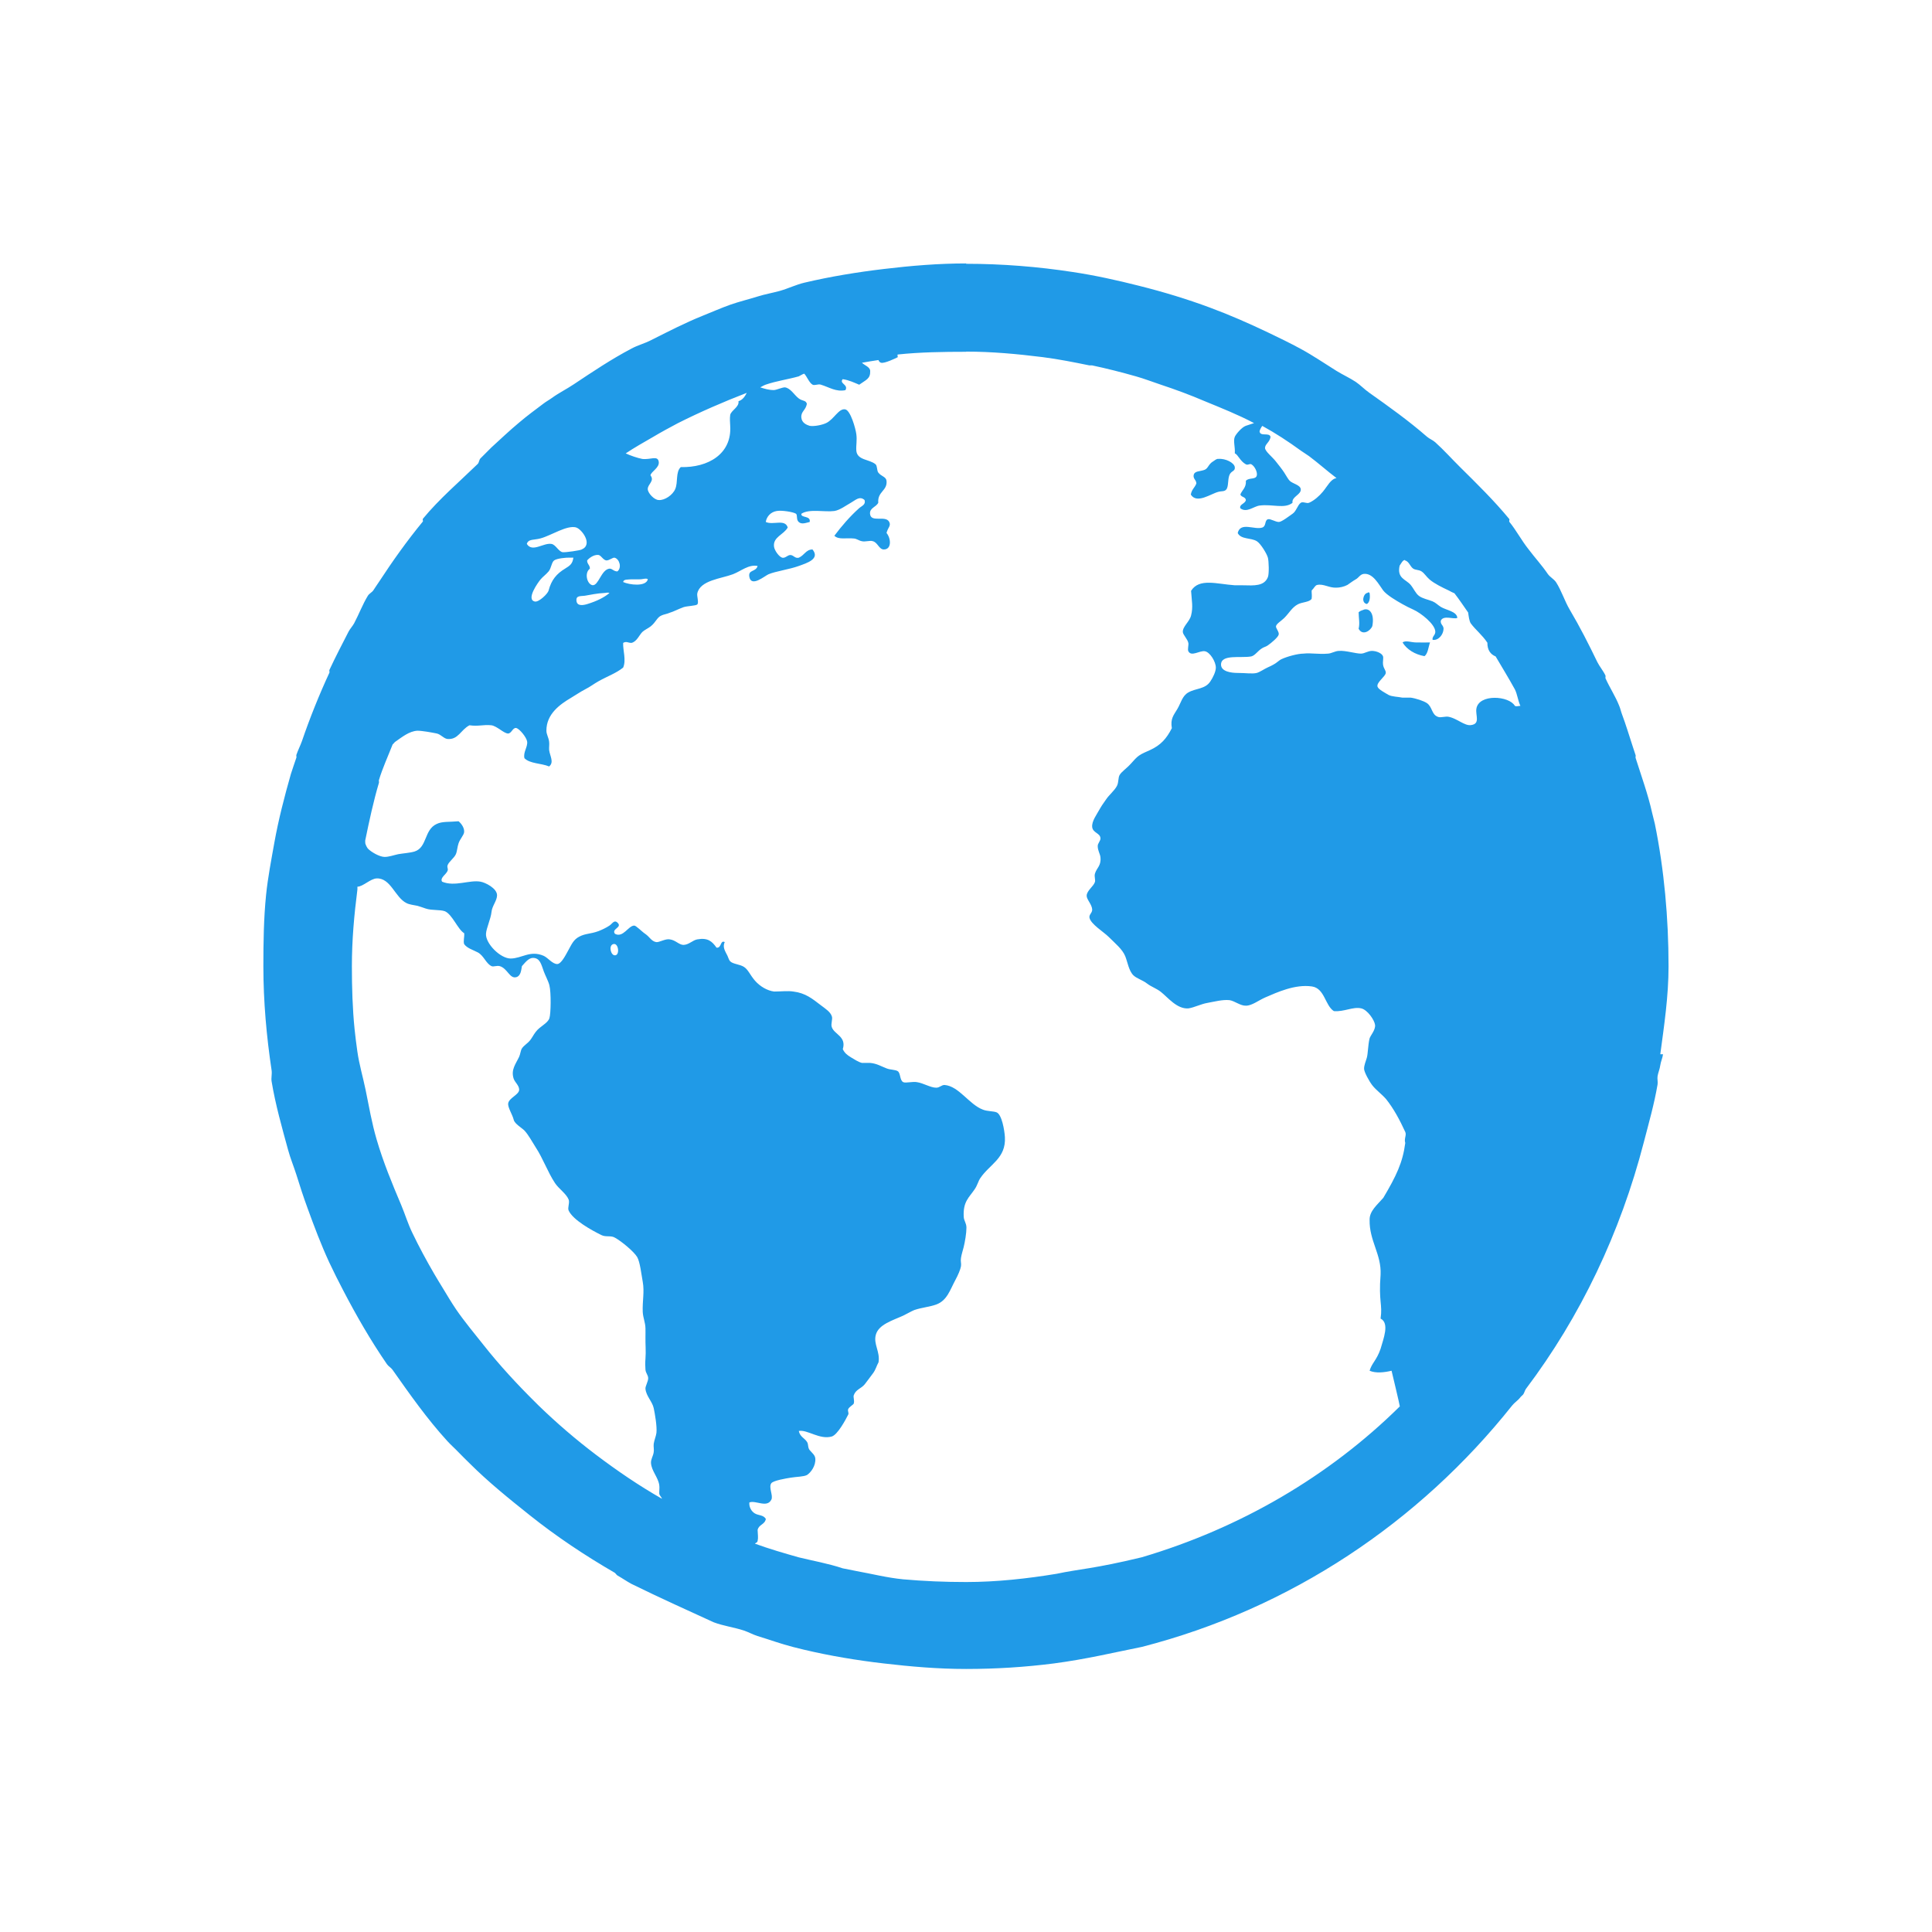
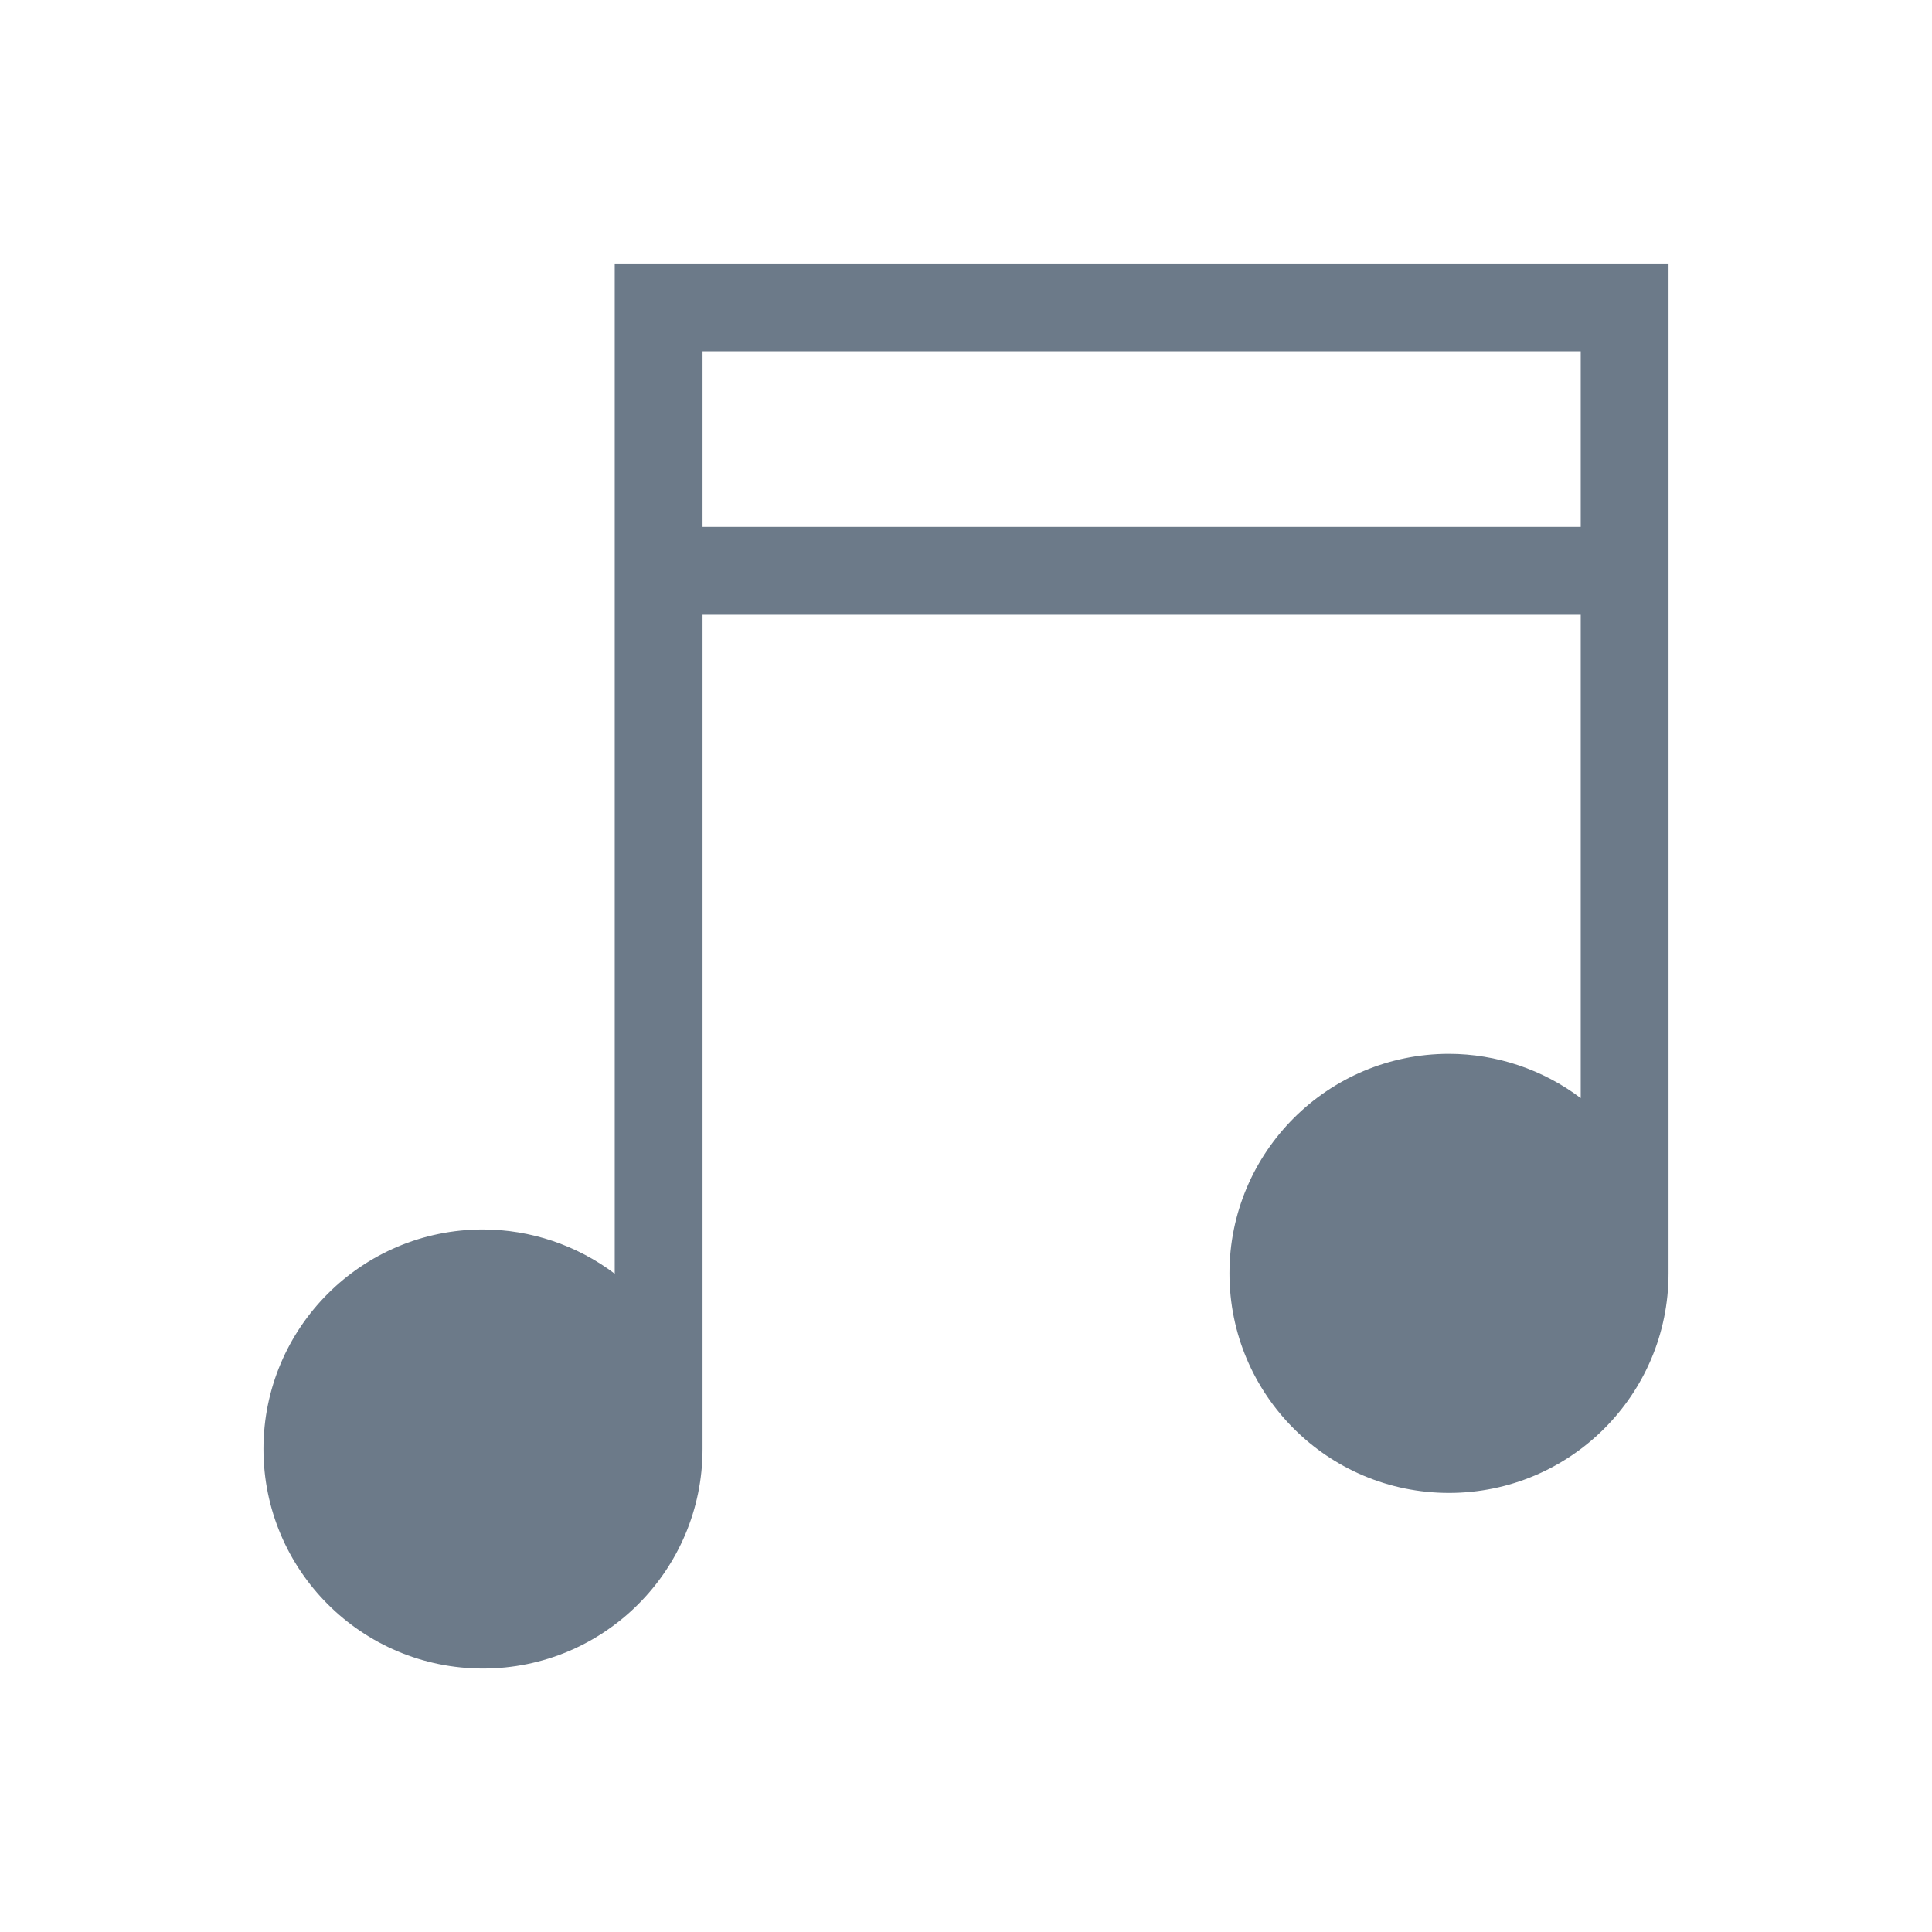
- <svg xmlns="http://www.w3.org/2000/svg" width="22" version="1.1" height="22" id="svg2">
+ <svg xmlns="http://www.w3.org/2000/svg" width="22" version="1.1" height="22">
  <defs id="defs3871" />
  <g id="layer1" transform="matrix(1 0 0 1 -326 -534.3622)">
-     <path style="fill:#209ae7;color:#000000;fill-opacity:1" id="path3011" d="m 337.004,537.362 c -0.319,0 -0.628,0.026 -0.938,0.063 -0.304,0.036 -0.614,0.087 -0.906,0.156 -0.094,0.022 -0.185,0.067 -0.281,0.094 -0.084,0.023 -0.167,0.037 -0.25,0.063 -0.105,0.033 -0.214,0.059 -0.313,0.094 -0.107,0.038 -0.207,0.083 -0.313,0.125 -0.206,0.083 -0.397,0.182 -0.594,0.281 -0.071,0.036 -0.149,0.056 -0.219,0.094 -0.23,0.121 -0.441,0.263 -0.656,0.406 -0.082,0.055 -0.17,0.098 -0.25,0.156 -0.033,0.024 -0.061,0.038 -0.094,0.063 -0.094,0.071 -0.191,0.142 -0.281,0.219 -0.107,0.089 -0.21,0.187 -0.313,0.281 -0.032,0.03 -0.062,0.064 -0.094,0.094 -0.011,0.011 -0.02,0.02 -0.031,0.031 -0.016,0.016 -0.015,0.047 -0.031,0.063 -0.21,0.204 -0.439,0.399 -0.625,0.625 -0.005,0.01 0.005,0.025 0,0.031 -0.181,0.22 -0.343,0.448 -0.5,0.688 -0.021,0.032 -0.042,0.061 -0.063,0.094 -0.015,0.024 -0.047,0.037 -0.063,0.063 -0.06,0.098 -0.101,0.209 -0.156,0.313 -0.018,0.033 -0.045,0.061 -0.063,0.094 -0.075,0.146 -0.15,0.29 -0.219,0.438 -0.004,0.01 0.004,0.023 0,0.031 -0.117,0.253 -0.222,0.514 -0.313,0.78 -0.019,0.053 -0.045,0.103 -0.063,0.156 -0.003,0.01 0.003,0.022 0,0.031 -0.02,0.062 -0.044,0.125 -0.063,0.188 -0.073,0.257 -0.14,0.514 -0.188,0.781 -0.034,0.192 -0.074,0.397 -0.094,0.594 -0.027,0.265 -0.031,0.542 -0.031,0.812 0,0.404 0.036,0.8 0.094,1.188 0.006,0.041 -0.007,0.085 0,0.125 0.044,0.266 0.118,0.525 0.188,0.781 0.026,0.096 0.064,0.186 0.094,0.281 0.04,0.129 0.079,0.249 0.125,0.375 0.077,0.212 0.156,0.422 0.25,0.625 0.05,0.106 0.102,0.21 0.156,0.313 0.152,0.292 0.315,0.575 0.5,0.844 0.016,0.024 0.046,0.039 0.063,0.063 0.198,0.281 0.394,0.56 0.625,0.813 0.04,0.044 0.084,0.082 0.125,0.125 0.04,0.042 0.084,0.084 0.125,0.125 0.214,0.214 0.451,0.405 0.688,0.594 0.306,0.244 0.629,0.459 0.969,0.656 0.012,0.01 0.019,0.024 0.031,0.031 0.053,0.03 0.103,0.065 0.156,0.094 0.316,0.156 0.692,0.325 0.938,0.438 0.11,0.042 0.231,0.057 0.344,0.094 0.053,0.018 0.103,0.046 0.156,0.063 0.136,0.041 0.268,0.09 0.406,0.125 0.042,0.011 0.083,0.021 0.125,0.031 0.292,0.069 0.602,0.121 0.906,0.156 0.309,0.036 0.618,0.063 0.938,0.063 0.34,0 0.671,-0.021 1,-0.063 0.365,-0.048 0.681,-0.124 1,-0.188 1.698,-0.436 3.162,-1.421 4.218,-2.749 0.028,-0.035 0.067,-0.058 0.094,-0.094 0.009,-0.012 0.022,-0.02 0.031,-0.031 0.014,-0.018 0.018,-0.044 0.031,-0.063 0.623,-0.825 1.077,-1.78 1.344,-2.812 0.056,-0.217 0.118,-0.432 0.156,-0.656 0.005,-0.03 -0.005,-0.063 0,-0.094 0.006,-0.04 0.025,-0.079 0.031,-0.125 0.006,-0.043 0.026,-0.082 0.031,-0.125 l -0.031,0 c 0.044,-0.329 0.094,-0.659 0.094,-1 0,-0.552 -0.05,-1.103 -0.156,-1.624 -0.009,-0.043 -0.022,-0.082 -0.031,-0.125 -0.046,-0.208 -0.124,-0.423 -0.188,-0.625 -0.003,-0.01 0.003,-0.022 0,-0.031 -0.012,-0.038 -0.018,-0.056 -0.031,-0.094 -0.039,-0.119 -0.081,-0.258 -0.125,-0.375 -0.012,-0.032 -0.018,-0.064 -0.031,-0.094 -0.043,-0.109 -0.108,-0.206 -0.156,-0.313 -0.002,0 0.002,-0.026 0,-0.031 -0.025,-0.054 -0.068,-0.103 -0.094,-0.156 -0.098,-0.203 -0.198,-0.4 -0.313,-0.594 -0.058,-0.098 -0.094,-0.217 -0.156,-0.313 -0.024,-0.036 -0.069,-0.058 -0.094,-0.094 -0.067,-0.099 -0.147,-0.185 -0.219,-0.281 -0.08,-0.1 -0.14,-0.216 -0.219,-0.313 -0.005,-0.01 0.005,-0.025 0,-0.031 -0.172,-0.209 -0.37,-0.403 -0.563,-0.594 -0.093,-0.092 -0.184,-0.194 -0.281,-0.281 -0.028,-0.025 -0.065,-0.038 -0.094,-0.063 -0.209,-0.182 -0.43,-0.34 -0.656,-0.5 -0.055,-0.038 -0.101,-0.088 -0.156,-0.125 -0.07,-0.046 -0.148,-0.081 -0.219,-0.125 -0.135,-0.084 -0.266,-0.174 -0.406,-0.25 -0.123,-0.067 -0.248,-0.127 -0.375,-0.188 -0.214,-0.102 -0.432,-0.198 -0.656,-0.281 -0.266,-0.099 -0.534,-0.18 -0.813,-0.25 -0.245,-0.062 -0.497,-0.118 -0.75,-0.156 -0.397,-0.061 -0.805,-0.094 -1.219,-0.094 m 0,1 c 0.299,0 0.585,0.027 0.875,0.063 0.18,0.023 0.355,0.058 0.531,0.094 0.01,0 0.021,0 0.031,0 0.166,0.035 0.338,0.079 0.5,0.125 0.096,0.027 0.187,0.063 0.281,0.094 0.172,0.057 0.334,0.117 0.5,0.188 0.194,0.08 0.379,0.153 0.563,0.25 -0.031,0.01 -0.063,0.021 -0.094,0.031 -0.047,0.017 -0.113,0.096 -0.125,0.125 -0.02,0.048 0.005,0.115 0,0.188 0.038,0.017 0.06,0.089 0.125,0.125 0.025,0.014 0.041,-0.01 0.063,0 0.038,0.021 0.07,0.087 0.063,0.125 -0.011,0.055 -0.088,0.022 -0.125,0.063 0.006,0.078 -0.043,0.105 -0.063,0.156 0.012,0.033 0.057,0.024 0.063,0.063 -0.007,0.043 -0.079,0.049 -0.063,0.094 0.072,0.056 0.151,-0.022 0.219,-0.031 0.149,-0.019 0.283,0.041 0.375,-0.031 -0.012,-0.071 0.101,-0.092 0.094,-0.156 -0.006,-0.048 -0.09,-0.061 -0.125,-0.094 -0.019,-0.018 -0.04,-0.059 -0.063,-0.094 -0.026,-0.04 -0.064,-0.087 -0.094,-0.125 -0.039,-0.052 -0.125,-0.117 -0.125,-0.156 0.001,-0.045 0.052,-0.063 0.063,-0.125 -0.012,-0.057 -0.117,0 -0.125,-0.063 0.002,-0.019 0.021,-0.051 0.031,-0.063 0.15,0.082 0.298,0.179 0.438,0.281 0.032,0.021 0.062,0.041 0.094,0.063 0.108,0.081 0.207,0.17 0.313,0.25 -0.067,0.012 -0.101,0.09 -0.156,0.156 -0.038,0.046 -0.099,0.101 -0.156,0.125 -0.028,0.012 -0.068,-0.016 -0.094,0 -0.037,0.025 -0.051,0.096 -0.094,0.125 -0.031,0.021 -0.124,0.094 -0.156,0.094 -0.038,10e-4 -0.098,-0.04 -0.125,-0.031 -0.04,0.013 -0.017,0.077 -0.063,0.094 -0.088,0.031 -0.25,-0.069 -0.281,0.063 0.038,0.076 0.153,0.051 0.219,0.094 0.042,0.026 0.114,0.143 0.125,0.188 0.01,0.038 0.015,0.179 0,0.219 -0.041,0.106 -0.159,0.097 -0.281,0.094 -0.034,-10e-4 -0.063,0 -0.094,0 -0.207,-0.014 -0.407,-0.085 -0.5,0.063 0.007,0.113 0.025,0.183 0,0.281 -0.018,0.072 -0.097,0.125 -0.094,0.188 0.002,0.032 0.055,0.082 0.063,0.125 0.005,0.023 -0.011,0.073 0,0.094 0.034,0.066 0.127,-0.01 0.188,0 0.059,0.01 0.126,0.121 0.125,0.188 -10e-4,0.046 -0.033,0.112 -0.063,0.156 -0.058,0.089 -0.167,0.077 -0.25,0.125 -0.07,0.039 -0.084,0.119 -0.125,0.188 -0.044,0.074 -0.081,0.111 -0.063,0.219 -0.06,0.118 -0.126,0.194 -0.25,0.25 -0.037,0.017 -0.092,0.039 -0.125,0.063 -0.027,0.019 -0.056,0.051 -0.094,0.094 -0.047,0.052 -0.1,0.085 -0.125,0.125 -0.019,0.031 -0.01,0.084 -0.031,0.125 -0.029,0.056 -0.088,0.1 -0.125,0.156 -0.017,0.026 -0.043,0.059 -0.063,0.094 -0.042,0.077 -0.101,0.151 -0.094,0.219 0.007,0.066 0.089,0.068 0.094,0.125 0.004,0.032 -0.033,0.059 -0.031,0.094 0.001,0.051 0.027,0.086 0.031,0.125 0.01,0.099 -0.044,0.12 -0.063,0.188 -0.009,0.032 0.008,0.068 0,0.094 -0.016,0.05 -0.093,0.098 -0.094,0.156 -10e-4,0.042 0.059,0.097 0.063,0.156 0.002,0.04 -0.038,0.057 -0.031,0.094 0.014,0.073 0.162,0.162 0.219,0.219 0.075,0.075 0.155,0.139 0.188,0.219 0.027,0.067 0.041,0.168 0.094,0.219 0.039,0.037 0.106,0.054 0.156,0.094 0.047,0.036 0.107,0.055 0.156,0.094 0.081,0.064 0.183,0.197 0.313,0.188 0.068,-0.01 0.142,-0.05 0.219,-0.063 0.079,-0.014 0.17,-0.039 0.25,-0.031 0.061,0.01 0.124,0.066 0.188,0.063 0.067,0 0.143,-0.061 0.219,-0.094 0.132,-0.057 0.339,-0.153 0.531,-0.125 0.146,0.021 0.149,0.217 0.25,0.281 0.118,0.01 0.219,-0.054 0.313,-0.031 0.07,0.017 0.149,0.132 0.156,0.188 0.007,0.058 -0.054,0.121 -0.063,0.156 -0.018,0.078 -0.017,0.169 -0.031,0.219 -0.011,0.038 -0.032,0.086 -0.031,0.125 0,0.035 0.058,0.142 0.094,0.188 0.044,0.056 0.103,0.096 0.156,0.156 0.087,0.109 0.155,0.236 0.219,0.375 0.017,0.037 -0.016,0.077 0,0.125 -0.029,0.224 -0.103,0.377 -0.25,0.625 -0.069,0.08 -0.158,0.15 -0.156,0.25 -0.005,0.24 0.136,0.393 0.125,0.625 -0.024,0.312 0.024,0.333 0,0.5 0.105,0.053 0.031,0.233 0,0.344 -0.045,0.132 -0.1,0.162 -0.125,0.25 0.071,0.031 0.171,0.019 0.25,0 0,0 0.096,0.401 0.094,0.406 -0.807,0.797 -1.819,1.387 -2.938,1.718 -0.55,0.133 -0.713,0.133 -0.969,0.188 -0.334,0.055 -0.683,0.094 -1.031,0.094 -0.243,0 -0.483,-0.01 -0.719,-0.031 -0.182,-0.018 -0.354,-0.062 -0.531,-0.094 -0.053,-0.01 -0.104,-0.02 -0.156,-0.031 -0.163,-0.055 -0.351,-0.088 -0.5,-0.125 -0.17,-0.048 -0.335,-0.096 -0.5,-0.156 0.014,-0.013 0.027,-0.011 0.031,-0.031 0.009,-0.04 0.002,-0.062 0,-0.125 0.015,-0.065 0.08,-0.058 0.094,-0.125 -0.028,-0.048 -0.083,-0.038 -0.125,-0.063 -0.041,-0.024 -0.068,-0.074 -0.063,-0.125 0.07,-0.029 0.2,0.066 0.25,-0.031 0.025,-0.046 -0.034,-0.141 0,-0.188 0.023,-0.031 0.169,-0.055 0.219,-0.063 0.071,-0.012 0.148,-0.01 0.188,-0.031 0.044,-0.029 0.101,-0.105 0.094,-0.188 -0.004,-0.039 -0.033,-0.059 -0.063,-0.094 -0.025,-0.029 -0.013,-0.066 -0.031,-0.094 -0.031,-0.047 -0.08,-0.058 -0.094,-0.125 0.096,-0.019 0.236,0.102 0.375,0.063 0.066,-0.019 0.157,-0.188 0.188,-0.25 0.01,-0.019 -0.01,-0.04 0,-0.063 0.012,-0.026 0.059,-0.049 0.063,-0.063 0.01,-0.036 -0.008,-0.071 0,-0.094 0.024,-0.068 0.085,-0.075 0.125,-0.125 0.03,-0.038 0.065,-0.087 0.094,-0.125 0.031,-0.041 0.042,-0.089 0.063,-0.125 0.02,-0.122 -0.06,-0.206 -0.031,-0.313 0.032,-0.12 0.196,-0.165 0.313,-0.219 0.04,-0.019 0.092,-0.05 0.125,-0.063 0.08,-0.028 0.176,-0.036 0.25,-0.063 0.125,-0.046 0.157,-0.167 0.219,-0.281 0.029,-0.054 0.057,-0.118 0.063,-0.156 0.005,-0.035 -0.007,-0.053 0,-0.094 0.006,-0.04 0.02,-0.081 0.031,-0.125 0.014,-0.058 0.031,-0.154 0.031,-0.219 0,-0.053 -0.029,-0.078 -0.031,-0.125 -0.009,-0.173 0.061,-0.218 0.125,-0.313 0.032,-0.047 0.04,-0.091 0.063,-0.125 0.108,-0.161 0.295,-0.226 0.281,-0.469 -0.005,-0.08 -0.035,-0.256 -0.094,-0.281 -0.034,-0.015 -0.107,-0.011 -0.156,-0.031 -0.158,-0.059 -0.274,-0.269 -0.438,-0.281 -0.035,0 -0.055,0.031 -0.094,0.031 -0.065,0 -0.147,-0.053 -0.219,-0.063 -0.046,-0.01 -0.129,0.013 -0.156,0 -0.042,-0.02 -0.029,-0.102 -0.063,-0.125 -0.027,-0.018 -0.084,-0.015 -0.125,-0.031 -0.066,-0.025 -0.112,-0.056 -0.188,-0.063 -0.023,-0.001 -0.067,0 -0.094,0 -0.042,-0.01 -0.086,-0.04 -0.125,-0.063 -0.048,-0.029 -0.074,-0.052 -0.094,-0.094 0.044,-0.144 -0.096,-0.167 -0.125,-0.25 -0.014,-0.039 0.013,-0.09 0,-0.125 -0.017,-0.05 -0.071,-0.084 -0.125,-0.125 -0.097,-0.074 -0.174,-0.139 -0.313,-0.156 -0.061,-0.01 -0.145,0 -0.219,0 -0.078,-0.01 -0.161,-0.058 -0.219,-0.125 -0.056,-0.065 -0.076,-0.125 -0.125,-0.156 -0.047,-0.03 -0.124,-0.031 -0.156,-0.063 -0.014,-0.014 -0.017,-0.031 -0.031,-0.063 -0.023,-0.048 -0.061,-0.098 -0.031,-0.156 -0.053,-0.027 -0.035,0.072 -0.094,0.063 -0.052,-0.074 -0.101,-0.115 -0.219,-0.094 -0.054,0.01 -0.093,0.06 -0.156,0.063 -0.052,0 -0.088,-0.053 -0.156,-0.063 -0.052,-0.01 -0.12,0.036 -0.156,0.031 -0.057,-0.011 -0.073,-0.059 -0.125,-0.094 -0.038,-0.025 -0.104,-0.095 -0.125,-0.094 -0.067,0 -0.126,0.143 -0.219,0.094 -0.045,-0.057 0.085,-0.071 0.031,-0.125 -0.04,-0.041 -0.061,0.01 -0.094,0.031 -0.037,0.025 -0.084,0.047 -0.125,0.063 -0.092,0.034 -0.147,0.025 -0.219,0.063 -0.066,0.034 -0.087,0.088 -0.125,0.156 -0.031,0.056 -0.079,0.153 -0.125,0.156 -0.056,0 -0.106,-0.072 -0.156,-0.094 -0.153,-0.066 -0.248,0.03 -0.375,0.031 -0.118,0 -0.287,-0.171 -0.281,-0.281 0.004,-0.067 0.054,-0.166 0.063,-0.25 0.006,-0.066 0.062,-0.127 0.063,-0.188 0.001,-0.081 -0.135,-0.147 -0.188,-0.156 -0.125,-0.023 -0.295,0.061 -0.438,0 -0.027,-0.045 0.047,-0.081 0.063,-0.125 0.009,-0.025 -0.009,-0.034 0,-0.063 0.016,-0.042 0.074,-0.08 0.094,-0.125 0.015,-0.034 0.016,-0.082 0.031,-0.125 0.017,-0.049 0.059,-0.091 0.063,-0.125 0.005,-0.045 -0.027,-0.095 -0.063,-0.125 -0.111,0.01 -0.187,0 -0.25,0.031 -0.144,0.066 -0.106,0.266 -0.25,0.313 -0.05,0.016 -0.133,0.021 -0.188,0.031 -0.047,0.01 -0.107,0.032 -0.156,0.031 -0.058,-0.001 -0.153,-0.057 -0.188,-0.094 -0.009,-0.01 -0.024,-0.036 -0.031,-0.063 0.002,-0.01 -0.002,-0.021 0,-0.031 0.046,-0.223 0.093,-0.444 0.156,-0.656 0.003,-0.01 -0.003,-0.022 0,-0.031 0.042,-0.139 0.103,-0.27 0.156,-0.406 0.013,-0.01 0.019,-0.023 0.031,-0.031 0.077,-0.053 0.156,-0.119 0.25,-0.125 0.057,0 0.164,0.02 0.219,0.031 0.05,0.01 0.082,0.059 0.125,0.063 0.123,0.01 0.149,-0.103 0.25,-0.156 0.104,0.015 0.156,-0.01 0.25,0 0.064,0.01 0.138,0.09 0.188,0.094 0.042,0 0.053,-0.069 0.094,-0.063 0.04,0.01 0.119,0.108 0.125,0.156 0.007,0.06 -0.048,0.122 -0.031,0.188 0.063,0.064 0.191,0.056 0.281,0.094 0.059,-0.048 0.009,-0.118 0,-0.188 -0.002,-0.031 0.004,-0.066 0,-0.094 -0.006,-0.048 -0.031,-0.084 -0.031,-0.125 -0.001,-0.19 0.154,-0.3 0.281,-0.375 0.055,-0.033 0.108,-0.069 0.156,-0.094 0.067,-0.034 0.1,-0.063 0.156,-0.094 0.101,-0.057 0.202,-0.092 0.281,-0.156 0.037,-0.086 -0.004,-0.196 0,-0.281 0.037,-0.022 0.055,0 0.094,0 0.061,-0.013 0.09,-0.091 0.125,-0.125 0.02,-0.02 0.069,-0.043 0.094,-0.063 0.061,-0.048 0.072,-0.104 0.125,-0.125 0.019,-0.01 0.064,-0.017 0.094,-0.031 0.04,-0.011 0.092,-0.04 0.156,-0.063 0.042,-0.014 0.14,-0.015 0.156,-0.031 0.02,-0.02 -0.006,-0.095 0,-0.125 0.032,-0.151 0.272,-0.168 0.406,-0.219 0.094,-0.036 0.178,-0.114 0.281,-0.094 -0.02,0.072 -0.11,0.038 -0.094,0.125 0.023,0.121 0.176,-0.013 0.219,-0.031 0.081,-0.034 0.237,-0.055 0.344,-0.094 0.094,-0.034 0.245,-0.08 0.156,-0.188 -0.074,0 -0.092,0.066 -0.156,0.094 -0.044,0.01 -0.056,-0.027 -0.094,-0.031 -0.036,0 -0.057,0.038 -0.094,0.031 -0.037,-0.01 -0.088,-0.082 -0.094,-0.125 -0.015,-0.111 0.11,-0.136 0.156,-0.219 -0.03,-0.101 -0.166,-0.024 -0.25,-0.063 0.009,-0.06 0.055,-0.114 0.125,-0.125 0.057,-0.01 0.185,0.01 0.219,0.031 0.02,0.017 0,0.066 0.031,0.094 0.034,0.031 0.081,0.01 0.125,0 0.016,-0.076 -0.106,-0.043 -0.094,-0.094 0.09,-0.059 0.265,-0.016 0.375,-0.031 0.063,-0.01 0.131,-0.062 0.188,-0.094 0.054,-0.03 0.099,-0.081 0.156,-0.031 0.016,0.054 -0.032,0.066 -0.063,0.094 -0.102,0.091 -0.202,0.207 -0.281,0.313 0.049,0.048 0.136,0.022 0.219,0.031 0.032,0 0.06,0.025 0.094,0.031 0.04,0.01 0.094,-0.012 0.125,0 0.056,0.014 0.07,0.094 0.125,0.094 0.091,0 0.083,-0.125 0.031,-0.188 0.016,-0.063 0.053,-0.08 0.031,-0.125 -0.041,-0.082 -0.211,0.014 -0.219,-0.094 -0.005,-0.067 0.07,-0.075 0.094,-0.125 -0.011,-0.129 0.106,-0.135 0.094,-0.25 -0.006,-0.048 -0.06,-0.049 -0.094,-0.094 -0.017,-0.023 -0.01,-0.076 -0.031,-0.094 -0.07,-0.059 -0.21,-0.044 -0.219,-0.156 -0.004,-0.066 0.01,-0.115 0,-0.188 -0.009,-0.067 -0.066,-0.268 -0.125,-0.281 -0.075,-0.016 -0.129,0.114 -0.219,0.156 -0.049,0.023 -0.139,0.04 -0.188,0.031 -0.032,-0.01 -0.089,-0.032 -0.094,-0.094 -0.006,-0.07 0.05,-0.082 0.063,-0.156 -0.011,-0.044 -0.051,-0.029 -0.094,-0.063 -0.049,-0.037 -0.091,-0.116 -0.156,-0.125 -0.033,0 -0.093,0.029 -0.125,0.031 -0.06,0 -0.106,-0.015 -0.156,-0.031 0.021,-0.01 0.041,-0.024 0.063,-0.031 0.122,-0.042 0.25,-0.059 0.375,-0.094 0.022,-0.01 0.041,-0.025 0.063,-0.031 0.031,0.033 0.056,0.103 0.094,0.125 0.025,0.014 0.063,-0.01 0.094,0 0.098,0.03 0.174,0.085 0.281,0.063 0.037,-0.065 -0.074,-0.074 -0.031,-0.125 0.072,0.01 0.132,0.04 0.188,0.063 0.077,-0.056 0.128,-0.066 0.125,-0.156 -10e-4,-0.046 -0.062,-0.063 -0.094,-0.094 0.063,-0.011 0.124,-0.022 0.188,-0.031 0.005,0.017 0.021,0.03 0.031,0.031 0.038,0.01 0.165,-0.051 0.188,-0.063 0.004,0 -0.006,-0.027 0,-0.031 0.253,-0.027 0.521,-0.031 0.781,-0.031 m -2.5,0.469 c -0.023,0.043 -0.047,0.079 -0.094,0.094 0.012,0.065 -0.084,0.105 -0.094,0.156 -0.006,0.035 -0.002,0.094 0,0.125 0.02,0.319 -0.251,0.477 -0.563,0.469 -0.061,0.058 -0.029,0.17 -0.063,0.25 -0.028,0.067 -0.12,0.131 -0.188,0.125 -0.05,0 -0.125,-0.079 -0.125,-0.125 0,-0.057 0.081,-0.091 0.031,-0.156 0.007,-0.044 0.106,-0.086 0.094,-0.156 -0.012,-0.074 -0.096,-0.019 -0.188,-0.031 -0.052,-0.01 -0.133,-0.037 -0.188,-0.063 0.101,-0.067 0.205,-0.126 0.313,-0.188 0.094,-0.056 0.185,-0.105 0.281,-0.156 0.252,-0.127 0.522,-0.244 0.781,-0.344 m 5.374,0.75 c -0.027,0 -0.04,0.018 -0.063,0.031 -0.051,0.031 -0.054,0.079 -0.094,0.094 -0.054,0.021 -0.117,0.01 -0.125,0.063 -0.006,0.041 0.033,0.055 0.031,0.094 -0.02,0.049 -0.053,0.066 -0.063,0.125 0.068,0.11 0.229,-0.01 0.313,-0.031 0.038,-0.011 0.073,0 0.094,-0.031 0.023,-0.035 0.013,-0.105 0.031,-0.156 0.019,-0.056 0.069,-0.043 0.063,-0.094 -0.006,-0.05 -0.106,-0.102 -0.188,-0.094 m -7.312,0.781 c 0.061,0.016 0.196,0.193 0.063,0.25 -0.013,0.01 -0.187,0.036 -0.219,0.031 -0.046,-0.01 -0.078,-0.086 -0.125,-0.094 -0.092,-0.016 -0.218,0.101 -0.281,0 0.016,-0.059 0.086,-0.043 0.156,-0.063 0.125,-0.034 0.298,-0.153 0.406,-0.125 m 0.25,0.313 c 0.031,0 0.056,0.059 0.094,0.063 0.036,0 0.072,-0.036 0.094,-0.031 0.056,0.015 0.084,0.115 0.031,0.156 -0.044,0 -0.061,-0.037 -0.094,-0.031 -0.091,0.016 -0.12,0.193 -0.188,0.188 -0.064,-0.01 -0.096,-0.141 -0.031,-0.188 0.002,-0.04 -0.033,-0.054 -0.031,-0.094 0.02,-0.025 0.072,-0.066 0.125,-0.063 m -0.313,0.031 c 0.019,0.001 0.024,0 0.031,0 -0.009,0.071 -0.039,0.091 -0.094,0.125 -0.095,0.057 -0.157,0.128 -0.188,0.25 -0.009,0.036 -0.111,0.134 -0.156,0.125 -0.106,-0.022 0.038,-0.22 0.063,-0.25 0.027,-0.033 0.062,-0.056 0.094,-0.094 0.03,-0.037 0.033,-0.105 0.063,-0.125 0.032,-0.022 0.132,-0.033 0.188,-0.031 m 9.499,0.031 c 0.048,0.013 0.058,0.069 0.094,0.094 0.027,0.018 0.064,0.012 0.094,0.031 0.035,0.022 0.054,0.06 0.094,0.094 0.056,0.047 0.14,0.088 0.219,0.125 0.016,0.01 0.044,0.023 0.063,0.031 0.055,0.071 0.104,0.145 0.156,0.219 0.006,0.04 0.012,0.099 0.031,0.125 0.052,0.071 0.131,0.132 0.188,0.219 -10e-4,0.083 0.036,0.133 0.094,0.156 0.073,0.124 0.149,0.248 0.219,0.375 0.029,0.058 0.035,0.129 0.063,0.188 -0.021,0 -0.043,0.01 -0.063,0 -0.066,-0.116 -0.409,-0.139 -0.438,0.031 -0.013,0.075 0.049,0.175 -0.063,0.188 -0.071,0.01 -0.153,-0.073 -0.25,-0.094 -0.04,-0.01 -0.094,0.014 -0.125,0 -0.073,-0.025 -0.062,-0.112 -0.125,-0.156 -0.036,-0.025 -0.13,-0.056 -0.188,-0.063 -0.036,0 -0.056,0 -0.094,0 -0.045,-0.01 -0.118,-0.01 -0.156,-0.031 -0.036,-0.022 -0.116,-0.062 -0.125,-0.094 -0.014,-0.049 0.09,-0.114 0.094,-0.156 0.002,-0.031 -0.023,-0.045 -0.031,-0.094 -0.005,-0.029 0.006,-0.074 0,-0.094 -0.01,-0.034 -0.071,-0.062 -0.125,-0.063 -0.048,0 -0.084,0.03 -0.125,0.031 -0.059,0.001 -0.177,-0.037 -0.25,-0.031 -0.044,0 -0.084,0.028 -0.125,0.031 -0.116,0.01 -0.191,-0.01 -0.281,0 -0.066,0 -0.189,0.034 -0.25,0.063 -0.031,0.014 -0.054,0.043 -0.094,0.063 -0.018,0.01 -0.039,0.021 -0.063,0.031 -0.038,0.017 -0.089,0.053 -0.125,0.063 -0.052,0.013 -0.124,0 -0.219,0 -0.068,0 -0.187,-0.014 -0.188,-0.094 -10e-4,-0.123 0.227,-0.072 0.344,-0.094 0.044,-0.01 0.073,-0.063 0.125,-0.094 0.025,-0.015 0.039,-0.015 0.063,-0.031 0.04,-0.028 0.119,-0.093 0.125,-0.125 0.006,-0.03 -0.035,-0.072 -0.031,-0.094 0.005,-0.028 0.057,-0.058 0.094,-0.094 0.056,-0.055 0.087,-0.12 0.156,-0.156 0.047,-0.025 0.135,-0.024 0.156,-0.063 0.005,-0.043 -0.001,-0.055 0,-0.094 0.029,-0.027 0.038,-0.058 0.063,-0.063 0.072,-0.016 0.135,0.035 0.219,0.031 0.036,0 0.086,-0.01 0.125,-0.031 0.033,-0.022 0.062,-0.045 0.094,-0.063 0.035,-0.018 0.051,-0.059 0.094,-0.063 0.105,-0.01 0.171,0.124 0.219,0.188 0.04,0.053 0.153,0.119 0.219,0.156 0.037,0.021 0.084,0.045 0.125,0.063 0.087,0.039 0.247,0.165 0.25,0.25 0.002,0.042 -0.038,0.054 -0.031,0.094 0.066,0.011 0.123,-0.059 0.125,-0.125 0.001,-0.041 -0.039,-0.05 -0.031,-0.094 0.031,-0.066 0.148,-0.01 0.188,-0.031 -0.007,-0.075 -0.124,-0.086 -0.188,-0.125 -0.034,-0.021 -0.058,-0.048 -0.094,-0.063 -0.052,-0.021 -0.116,-0.032 -0.156,-0.063 -0.038,-0.029 -0.057,-0.08 -0.094,-0.125 -0.054,-0.064 -0.158,-0.073 -0.125,-0.219 0.016,-0.022 0.037,-0.069 0.063,-0.063 m -8.812,0.219 0.094,0 c 0.034,10e-4 0.08,-0.018 0.094,0 -0.022,0.088 -0.212,0.063 -0.281,0.031 0.004,-0.033 0.05,-0.027 0.094,-0.031 m -0.313,0.156 c 0.023,0 0.039,-0.01 0.063,0 -0.062,0.052 -0.144,0.092 -0.25,0.125 -0.051,0.016 -0.116,0.025 -0.125,-0.031 -0.011,-0.069 0.047,-0.056 0.094,-0.063 0.058,-0.01 0.15,-0.029 0.219,-0.031 m 8.687,0 c -0.043,0.014 -0.066,0.113 0,0.125 0.031,-0.018 0.039,-0.068 0.031,-0.125 -0.017,-0.018 -0.017,0 -0.031,0 m -0.031,0.188 c -0.021,0.01 -0.04,0.01 -0.063,0.031 10e-4,0.075 0.015,0.123 0,0.188 0.043,0.082 0.134,0.026 0.156,-0.031 0.026,-0.139 -0.03,-0.205 -0.094,-0.188 m 0.438,0.375 c 0.049,0.08 0.141,0.137 0.25,0.156 0.04,-0.03 0.044,-0.105 0.063,-0.156 -0.047,10e-4 -0.097,0 -0.156,0 -0.059,0 -0.122,-0.028 -0.156,0 m -11.687,2.687 c 0.164,-0.01 0.212,0.216 0.344,0.281 0.033,0.017 0.082,0.022 0.125,0.031 0.035,0.01 0.061,0.02 0.094,0.031 0.071,0.024 0.162,0.01 0.219,0.031 0.085,0.038 0.146,0.207 0.219,0.25 0.004,0.043 -0.013,0.093 0,0.125 0.035,0.047 0.099,0.064 0.156,0.094 0.068,0.037 0.092,0.127 0.156,0.156 0.022,0.01 0.059,-0.01 0.094,0 0.088,0.027 0.112,0.147 0.188,0.125 0.05,-0.014 0.055,-0.078 0.063,-0.125 0.033,-0.036 0.074,-0.093 0.125,-0.094 0.083,0 0.095,0.075 0.125,0.156 0.017,0.046 0.051,0.108 0.063,0.156 0.021,0.083 0.017,0.325 0,0.375 -0.021,0.061 -0.106,0.089 -0.156,0.156 -0.024,0.031 -0.044,0.071 -0.063,0.094 -0.032,0.04 -0.069,0.057 -0.094,0.094 -0.014,0.021 -0.018,0.066 -0.031,0.094 -0.04,0.085 -0.096,0.148 -0.063,0.25 0.014,0.042 0.062,0.076 0.063,0.125 0,0.058 -0.115,0.093 -0.125,0.156 -0.007,0.047 0.048,0.126 0.063,0.188 0.011,0.047 0.097,0.094 0.125,0.125 0.047,0.053 0.082,0.121 0.125,0.188 0.085,0.13 0.136,0.28 0.219,0.406 0.043,0.066 0.127,0.119 0.156,0.188 0.015,0.035 -0.014,0.094 0,0.125 0.048,0.108 0.266,0.228 0.375,0.281 0.051,0.025 0.11,0 0.156,0.031 0.071,0.039 0.214,0.157 0.25,0.219 0.032,0.056 0.047,0.193 0.063,0.281 0.021,0.117 -0.005,0.217 0,0.344 0.004,0.069 0.03,0.119 0.031,0.188 0,0.024 10e-4,0.07 0,0.094 -0.002,0.083 0.007,0.166 0,0.25 -0.004,0.046 -0.003,0.087 0,0.125 0.004,0.041 0.028,0.057 0.031,0.094 0.002,0.039 -0.035,0.095 -0.031,0.125 0.009,0.084 0.077,0.142 0.094,0.219 0.013,0.061 0.039,0.208 0.031,0.281 -0.005,0.039 -0.025,0.083 -0.031,0.125 -0.004,0.033 0.005,0.062 0,0.094 -0.006,0.047 -0.034,0.081 -0.031,0.125 0.006,0.09 0.08,0.16 0.094,0.25 0.005,0.03 -10e-4,0.065 0,0.094 0.001,0.027 0.023,0.038 0.031,0.063 -0.263,-0.15 -0.509,-0.318 -0.75,-0.5 -0.229,-0.173 -0.451,-0.364 -0.656,-0.563 -0.01,-0.01 -0.021,-0.021 -0.031,-0.031 -0.207,-0.204 -0.414,-0.428 -0.594,-0.656 -0.104,-0.132 -0.218,-0.267 -0.313,-0.406 -0.056,-0.083 -0.104,-0.164 -0.156,-0.25 -0.032,-0.051 -0.063,-0.104 -0.094,-0.156 -0.089,-0.153 -0.173,-0.308 -0.25,-0.469 -0.049,-0.101 -0.081,-0.208 -0.125,-0.313 -0.105,-0.248 -0.205,-0.489 -0.281,-0.75 -0.054,-0.185 -0.086,-0.371 -0.125,-0.563 -0.03,-0.146 -0.073,-0.289 -0.094,-0.438 -0.011,-0.081 -0.023,-0.168 -0.031,-0.25 -0.024,-0.235 -0.031,-0.477 -0.031,-0.719 0,-0.302 0.026,-0.584 0.063,-0.875 10e-4,-0.01 -10e-4,-0.021 0,-0.031 0.063,0 0.149,-0.092 0.219,-0.094 m 2.688,0.75 c 0.064,-0.029 0.084,0.117 0.031,0.125 -0.05,0.01 -0.08,-0.102 -0.031,-0.125" />
+     <path style="fill:#6c7a89" id="rect5233" d="M 7 3 L 7 4 L 7 14.504 A 2.5 2.5 0 0 0 5.5 14 A 2.5 2.5 0 0 0 3 16.5 A 2.5 2.5 0 0 0 5.5 19 A 2.5 2.5 0 0 0 8 16.5 L 8 7 L 18 7 L 18 12.504 A 2.5 2.5 0 0 0 16.5 12 A 2.5 2.5 0 0 0 14 14.5 A 2.5 2.5 0 0 0 16.5 17 A 2.5 2.5 0 0 0 19 14.5 L 19 4 L 19 3.5 L 19 3 L 8 3 L 7 3 z M 8 4 L 18 4 L 18 6 L 8 6 L 8 4 z " transform="matrix(1 0 0 1 326 534.3622)" />
  </g>
</svg>
